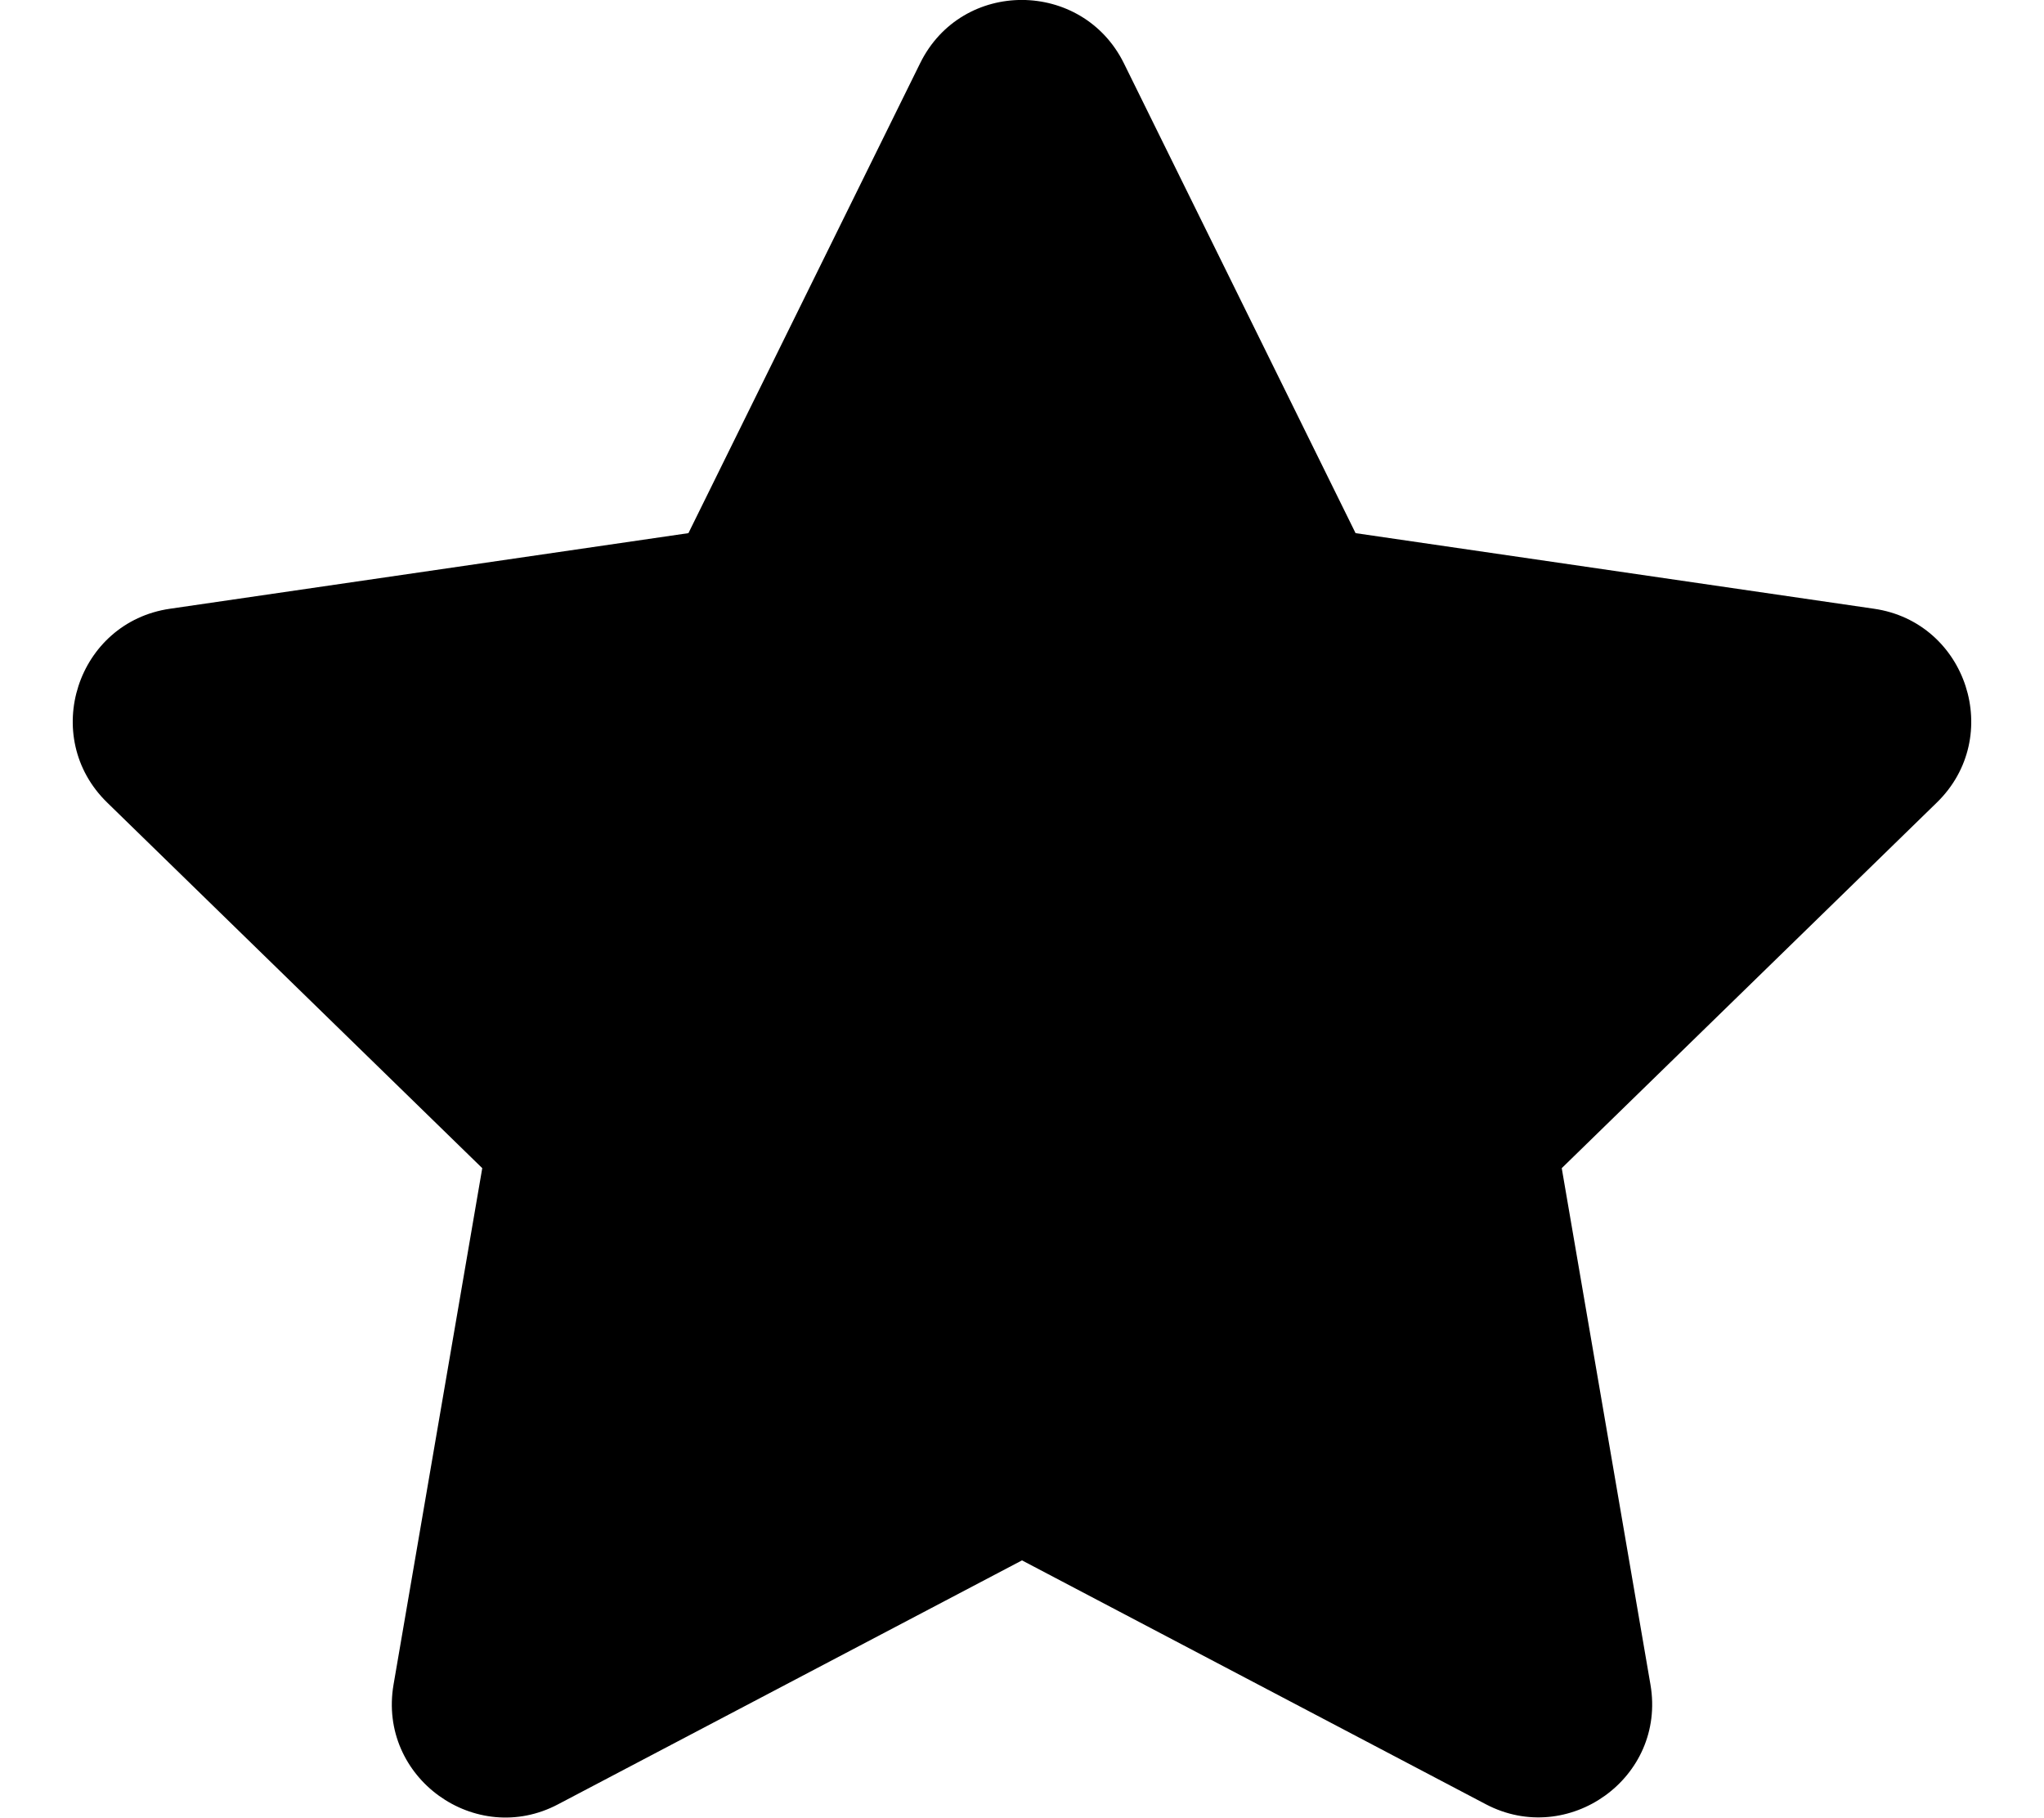
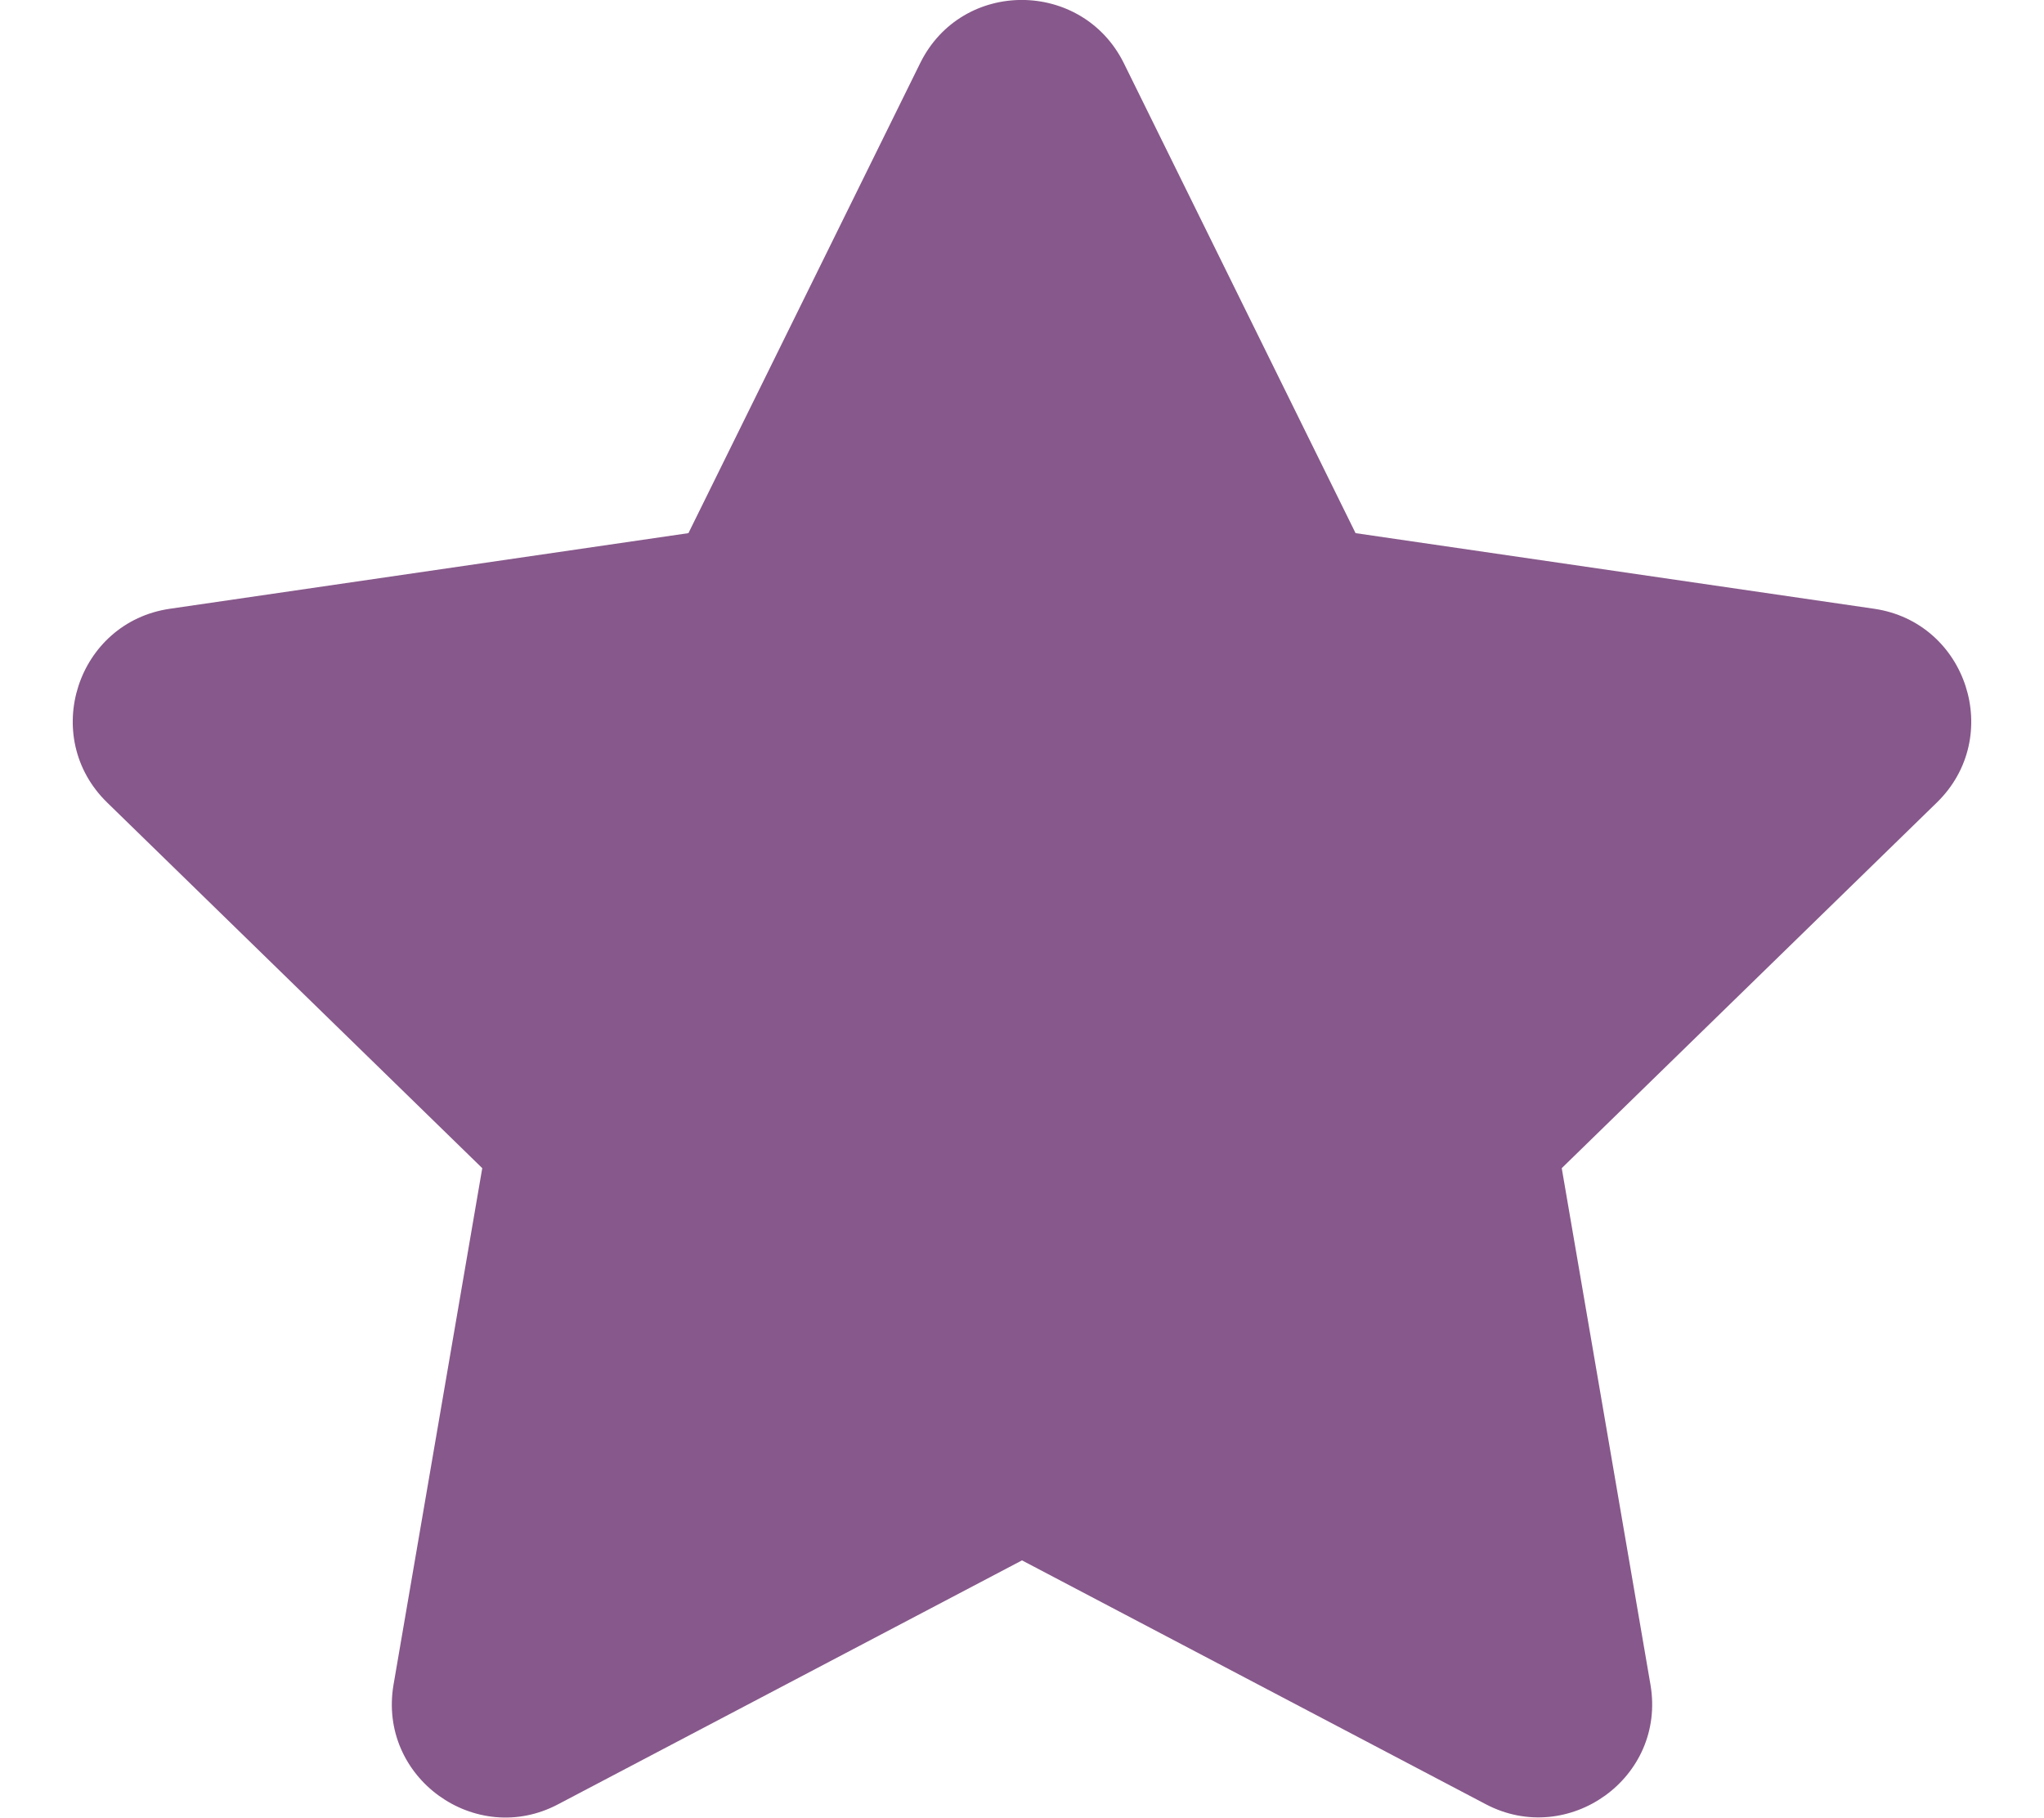
- <svg xmlns="http://www.w3.org/2000/svg" viewBox="0 0 576 512" id="star-solid">
+ <svg xmlns="http://www.w3.org/2000/svg" viewBox="0 0 576 512" id="star-solid" fill="#87588b">
  <path d="M259.3 17.8L194 150.2 47.9 171.5c-26.2 3.8-36.7 36.1-17.7 54.6l105.7 103-25 145.5c-4.5 26.3 23.2 46 46.4 33.7L288 439.6l130.7 68.7c23.2 12.2 50.9-7.4 46.4-33.7l-25-145.5 105.7-103c19-18.5 8.5-50.8-17.7-54.6L382 150.2 316.7 17.8c-11.7-23.6-45.6-23.9-57.4 0z" />
</svg>
